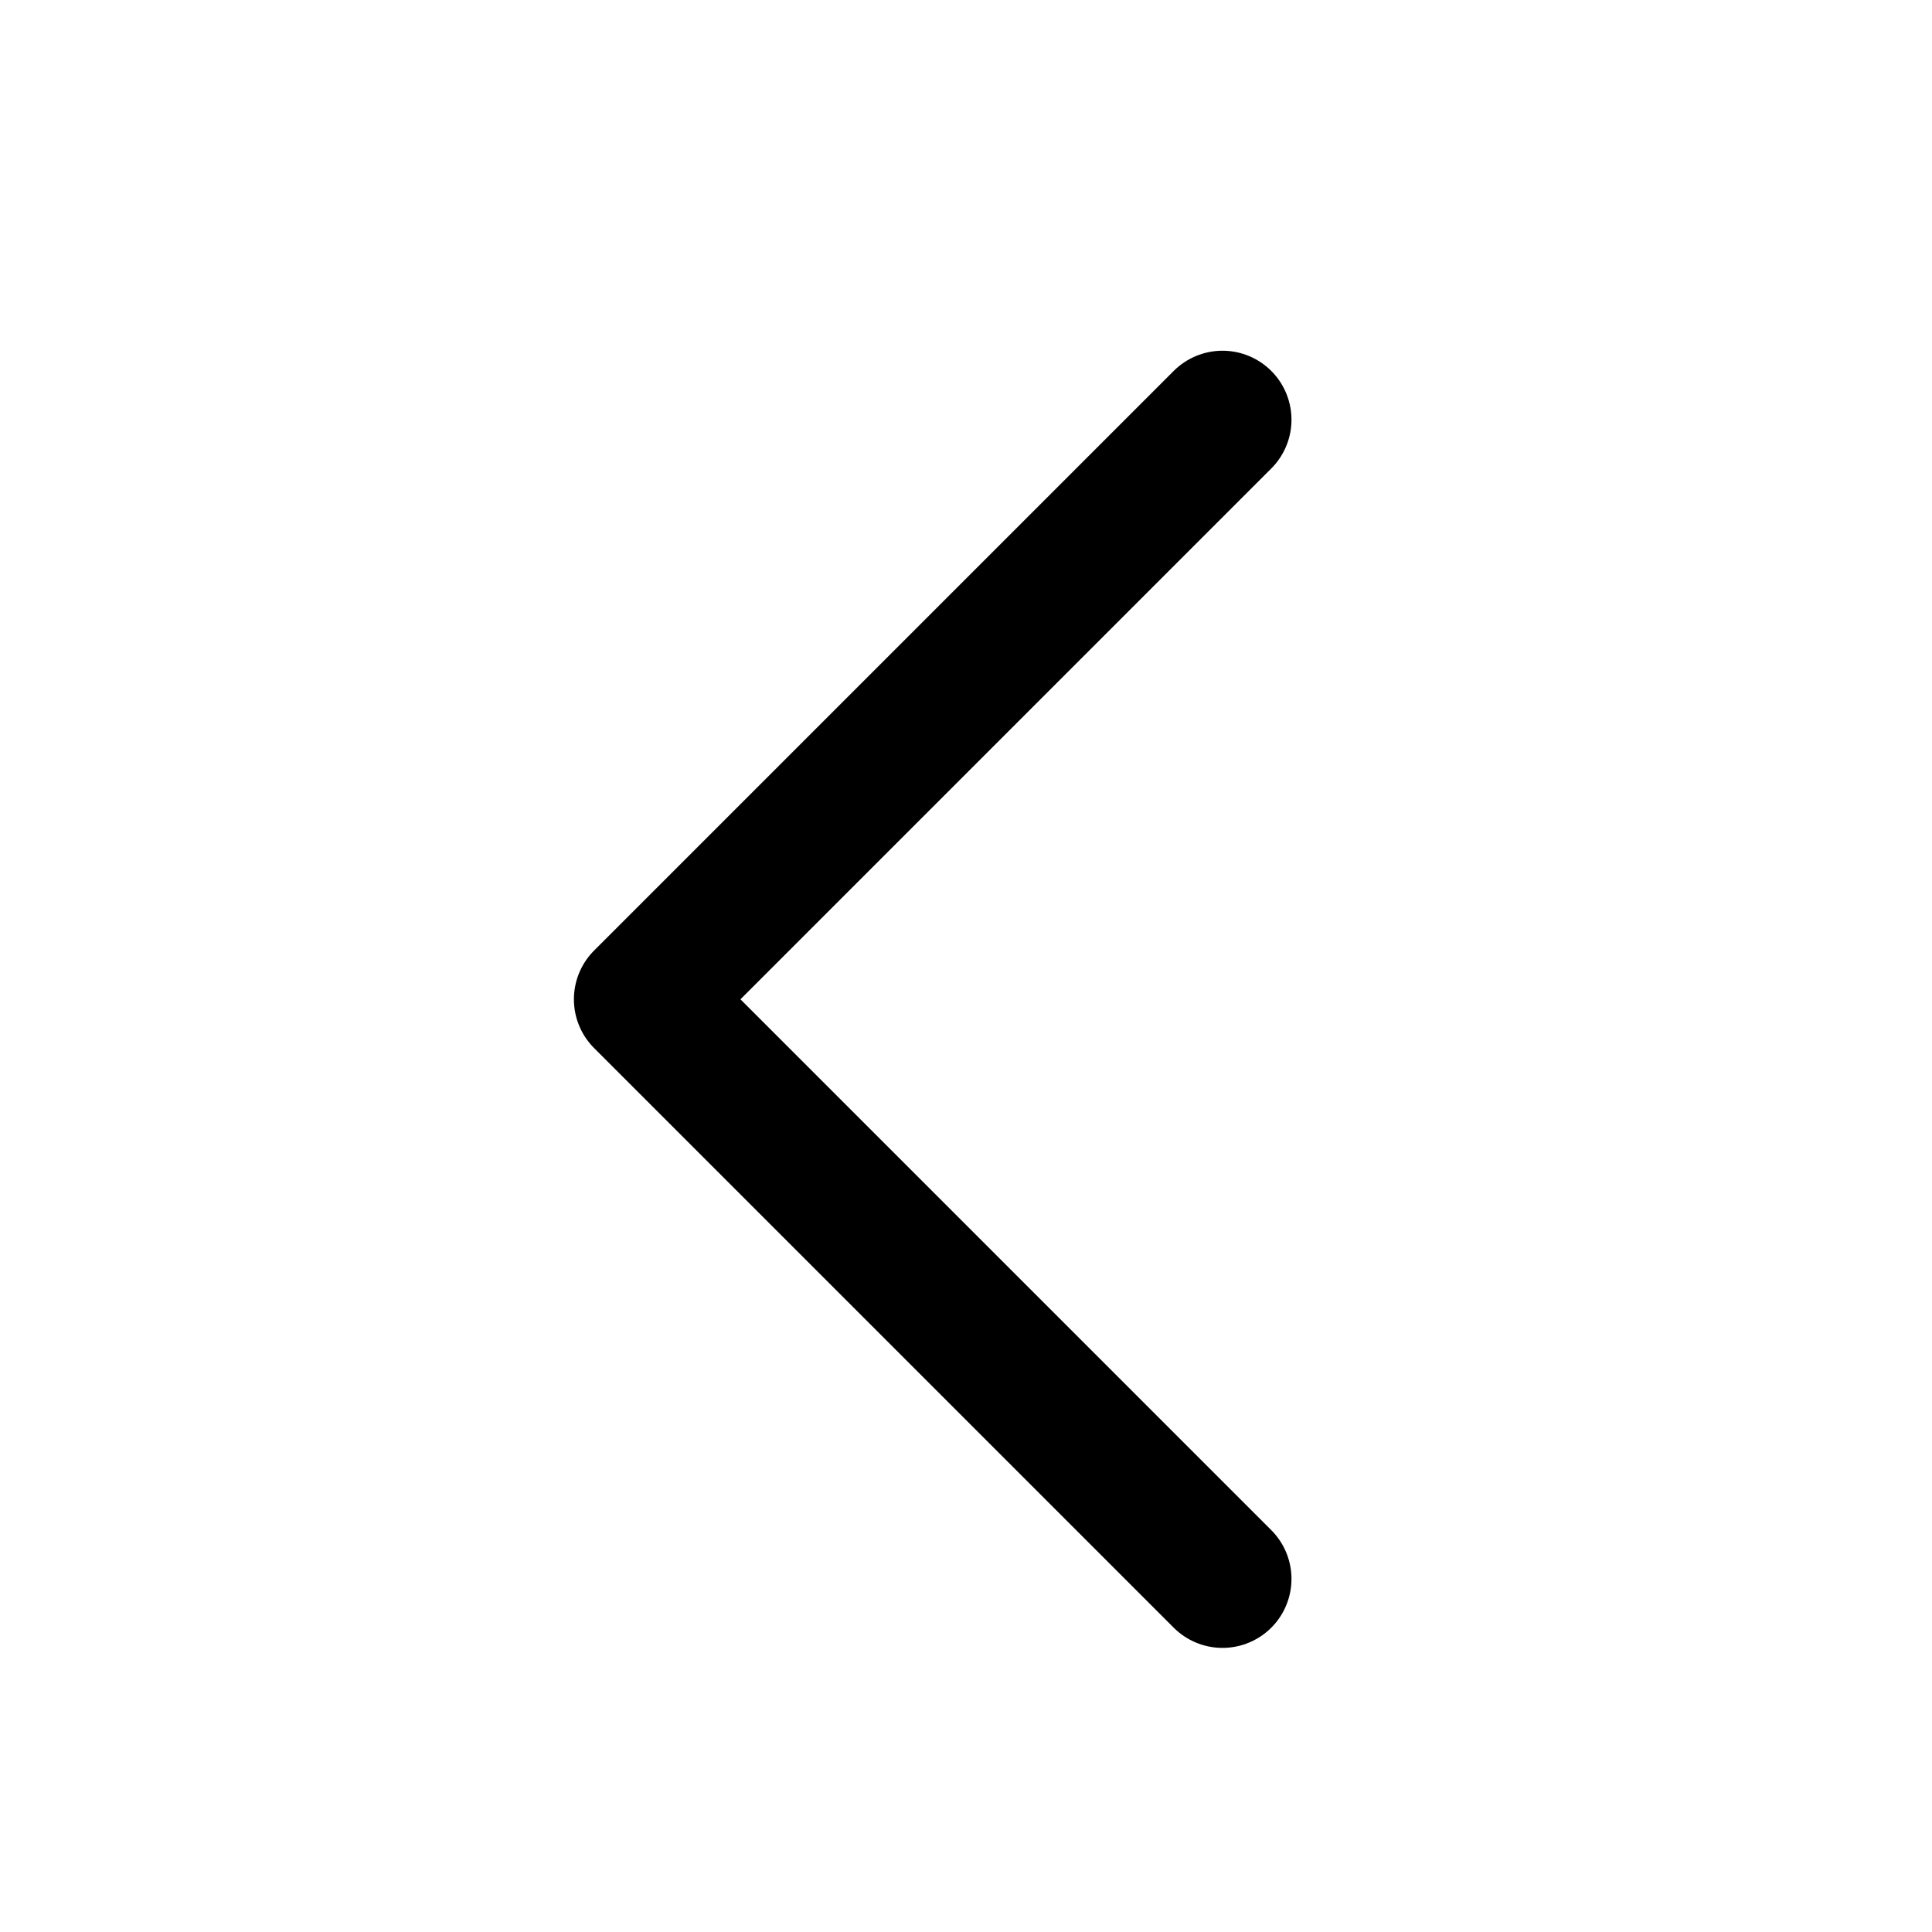
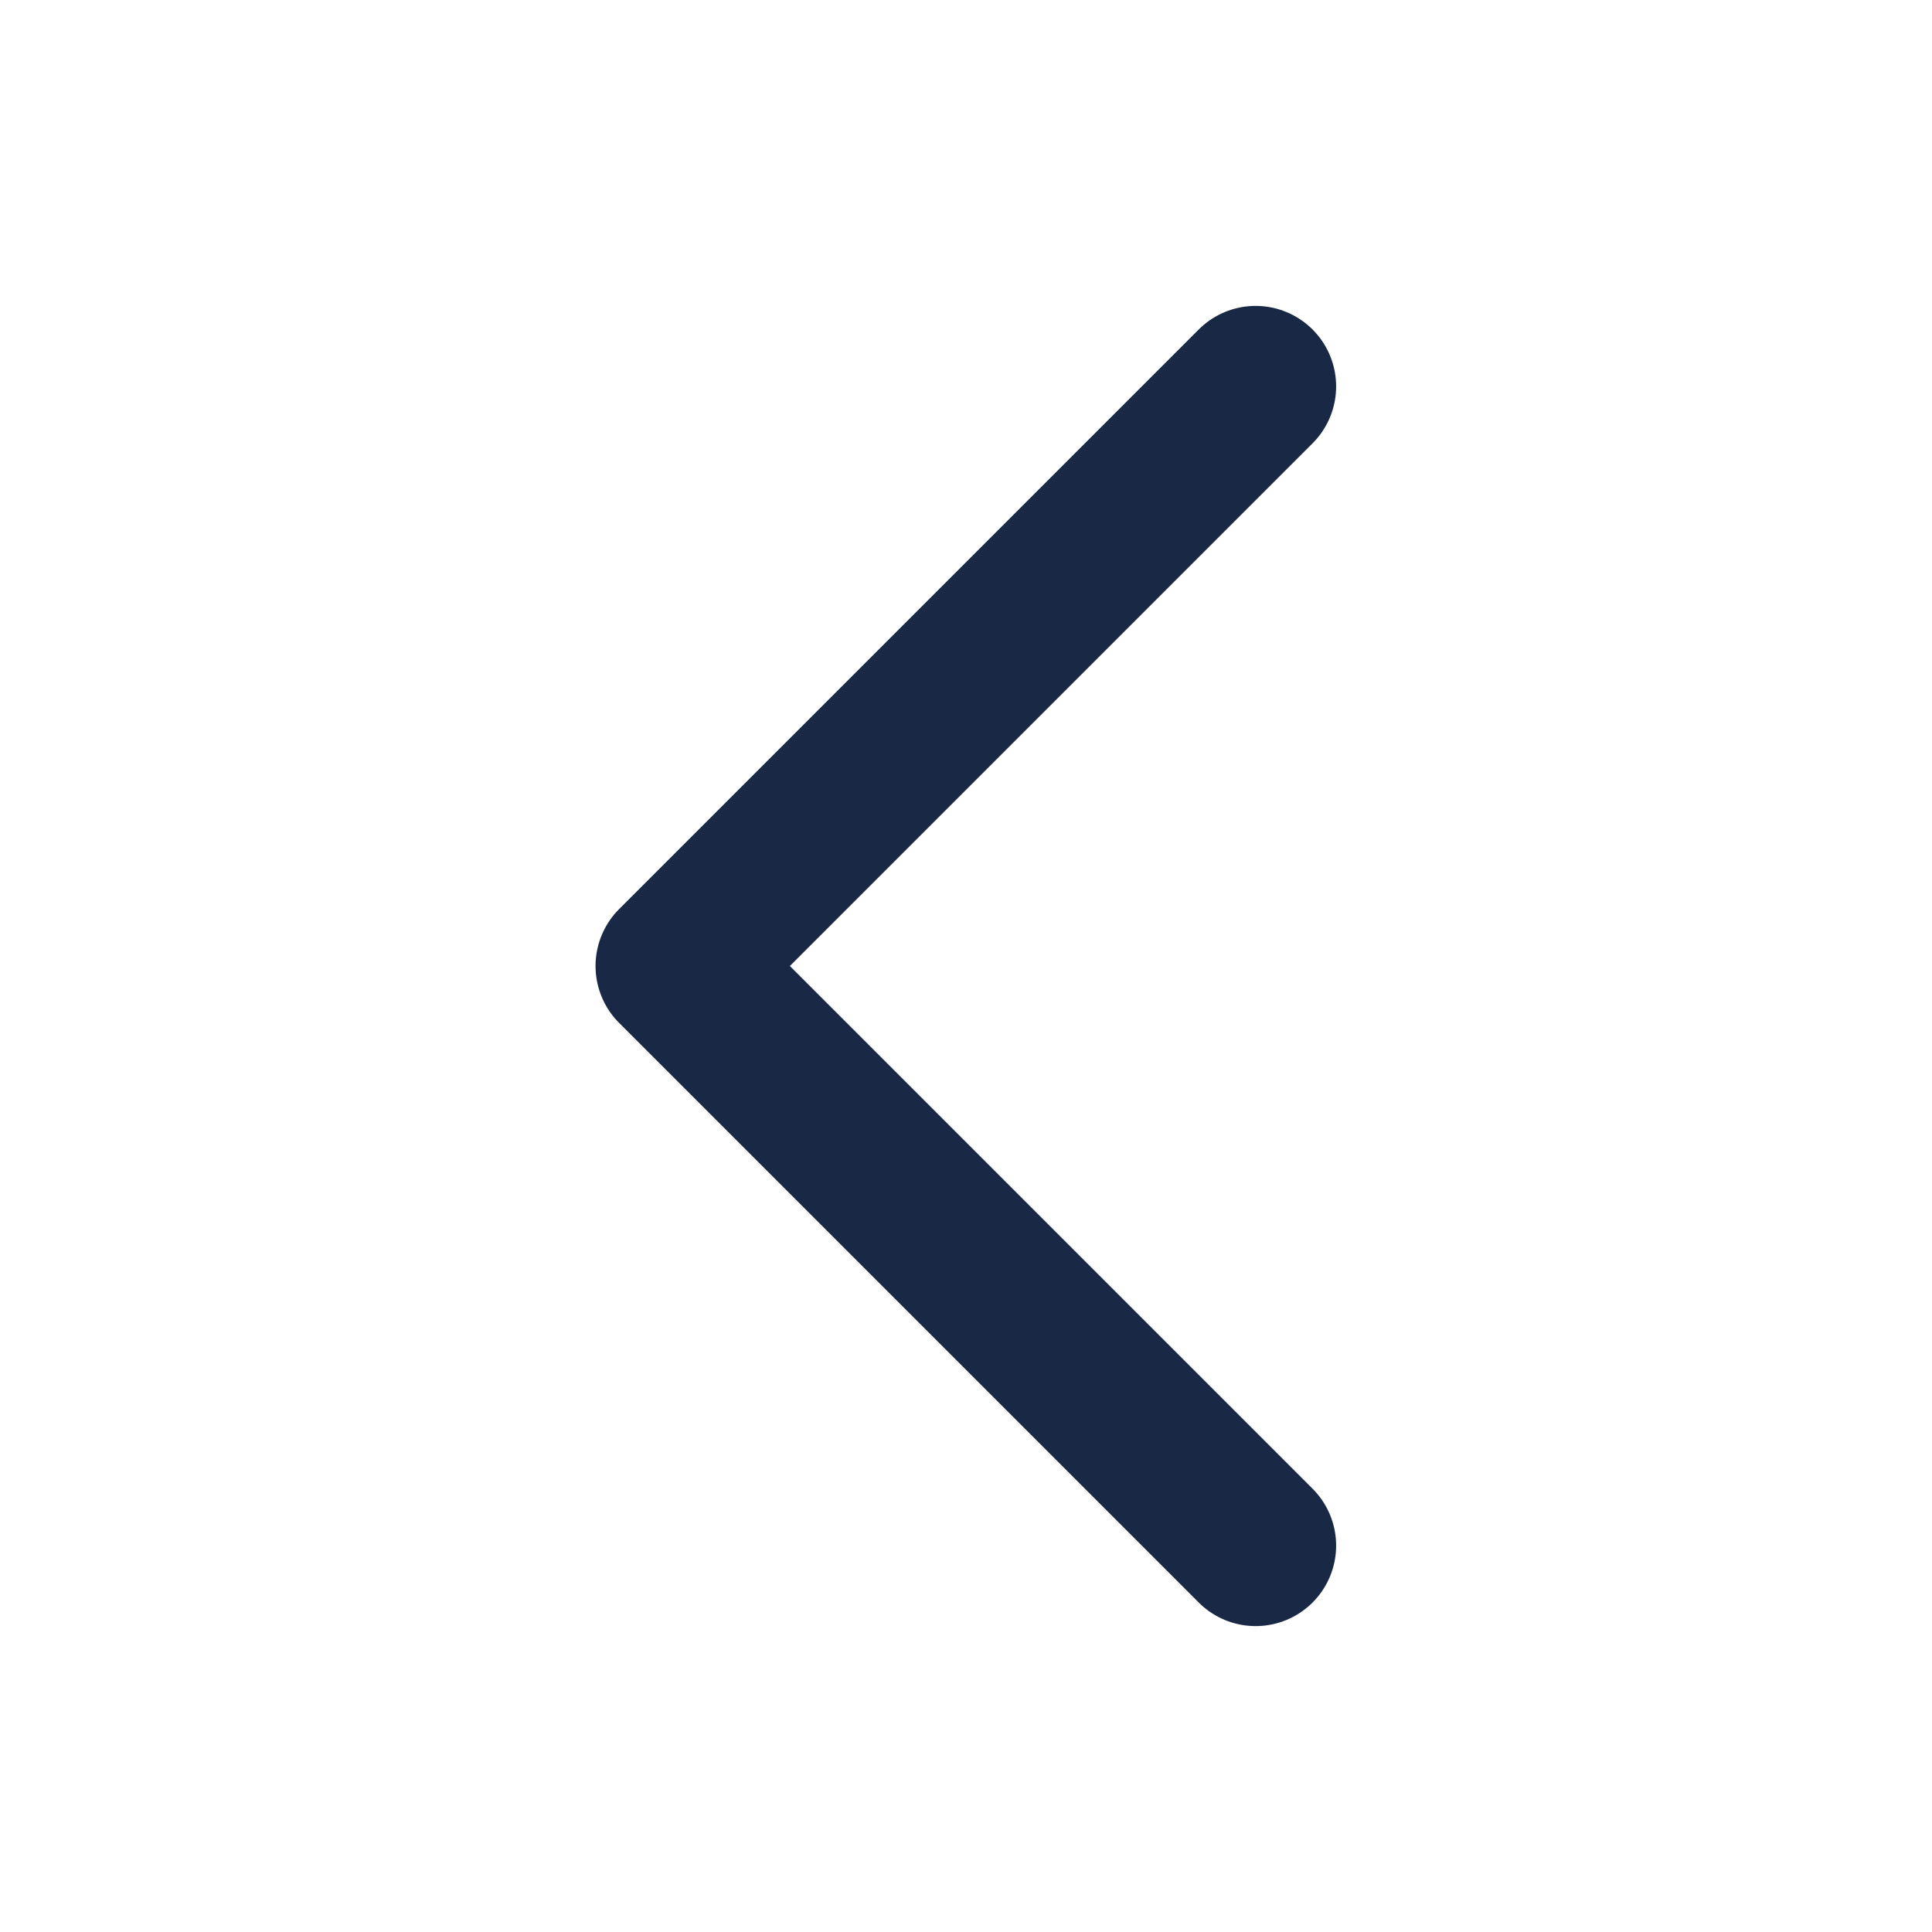
- <svg xmlns="http://www.w3.org/2000/svg" width="29" height="29" viewBox="0 0 29 29" fill="none">
-   <path d="M18.35 6.3L9.65 15L18.35 23.7" stroke="currentColor" stroke-width="2.071" stroke-linecap="round" stroke-linejoin="round" />
+ <svg xmlns="http://www.w3.org/2000/svg" width="24" height="24" viewBox="0 0 24 24" fill="none">
+   <path d="M15.598 4.8L8.398 12L15.598 19.2" stroke="#192945" stroke-width="2" stroke-linecap="round" stroke-linejoin="round" />
</svg>
